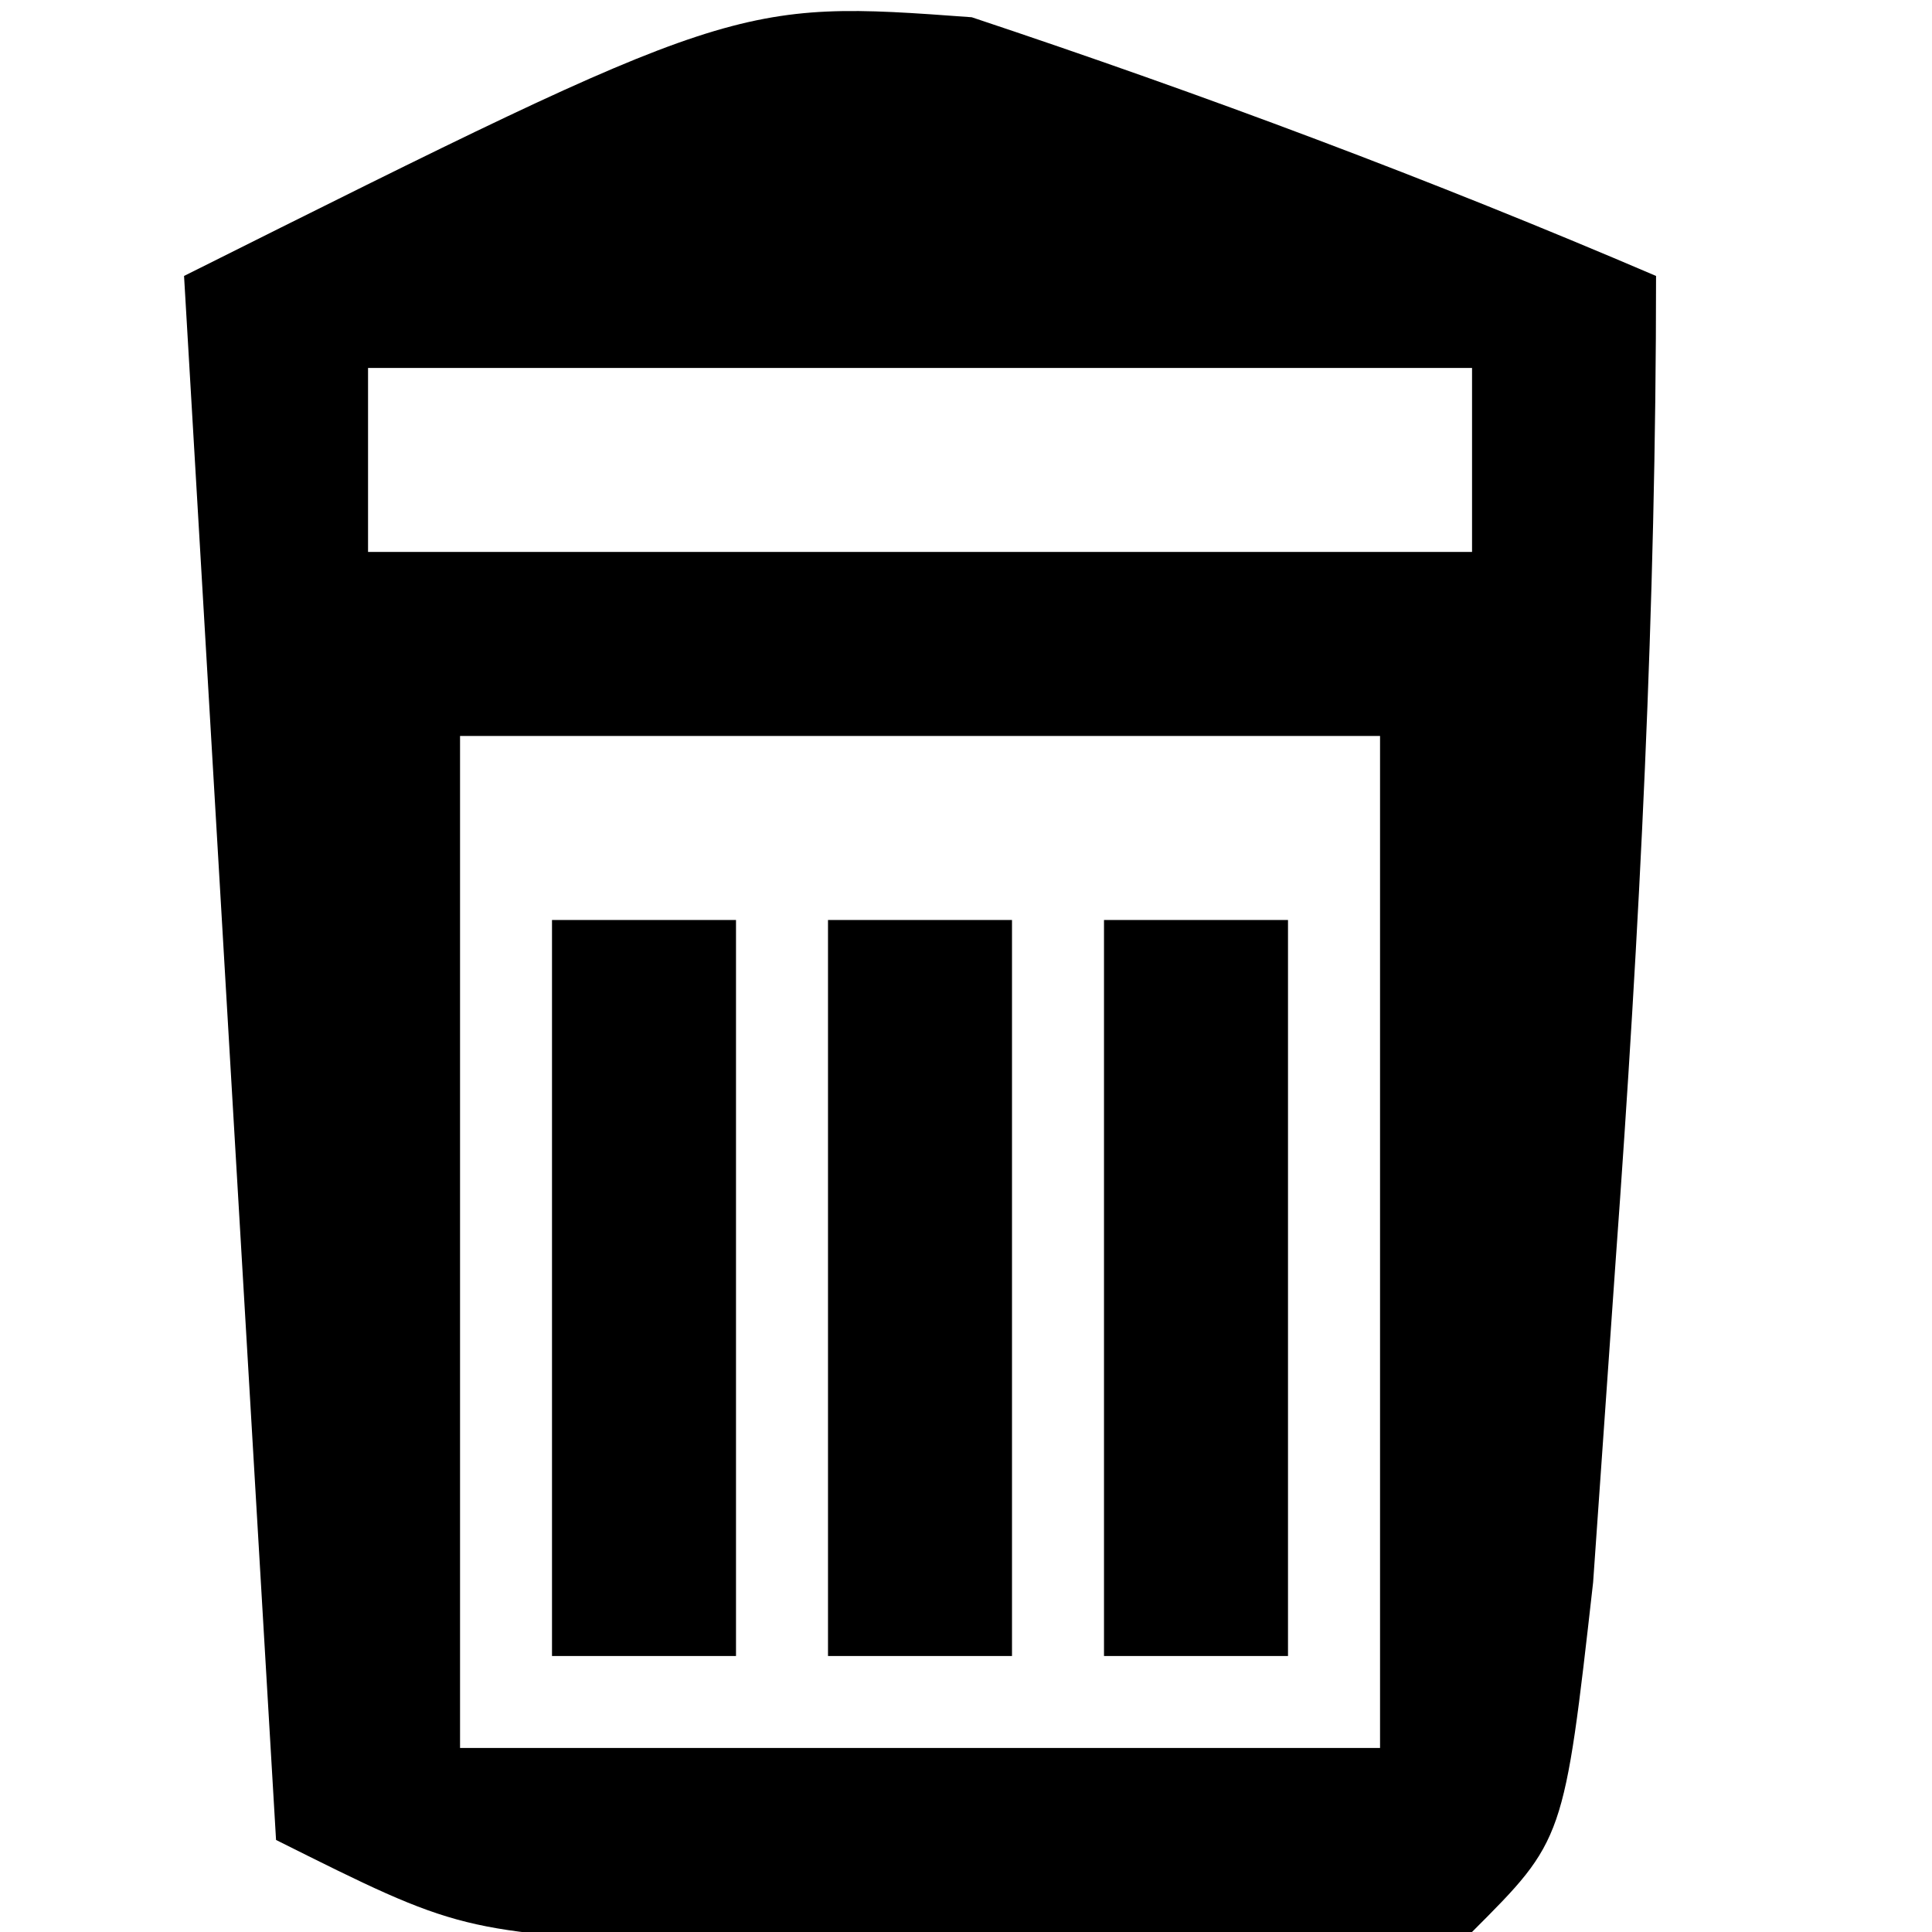
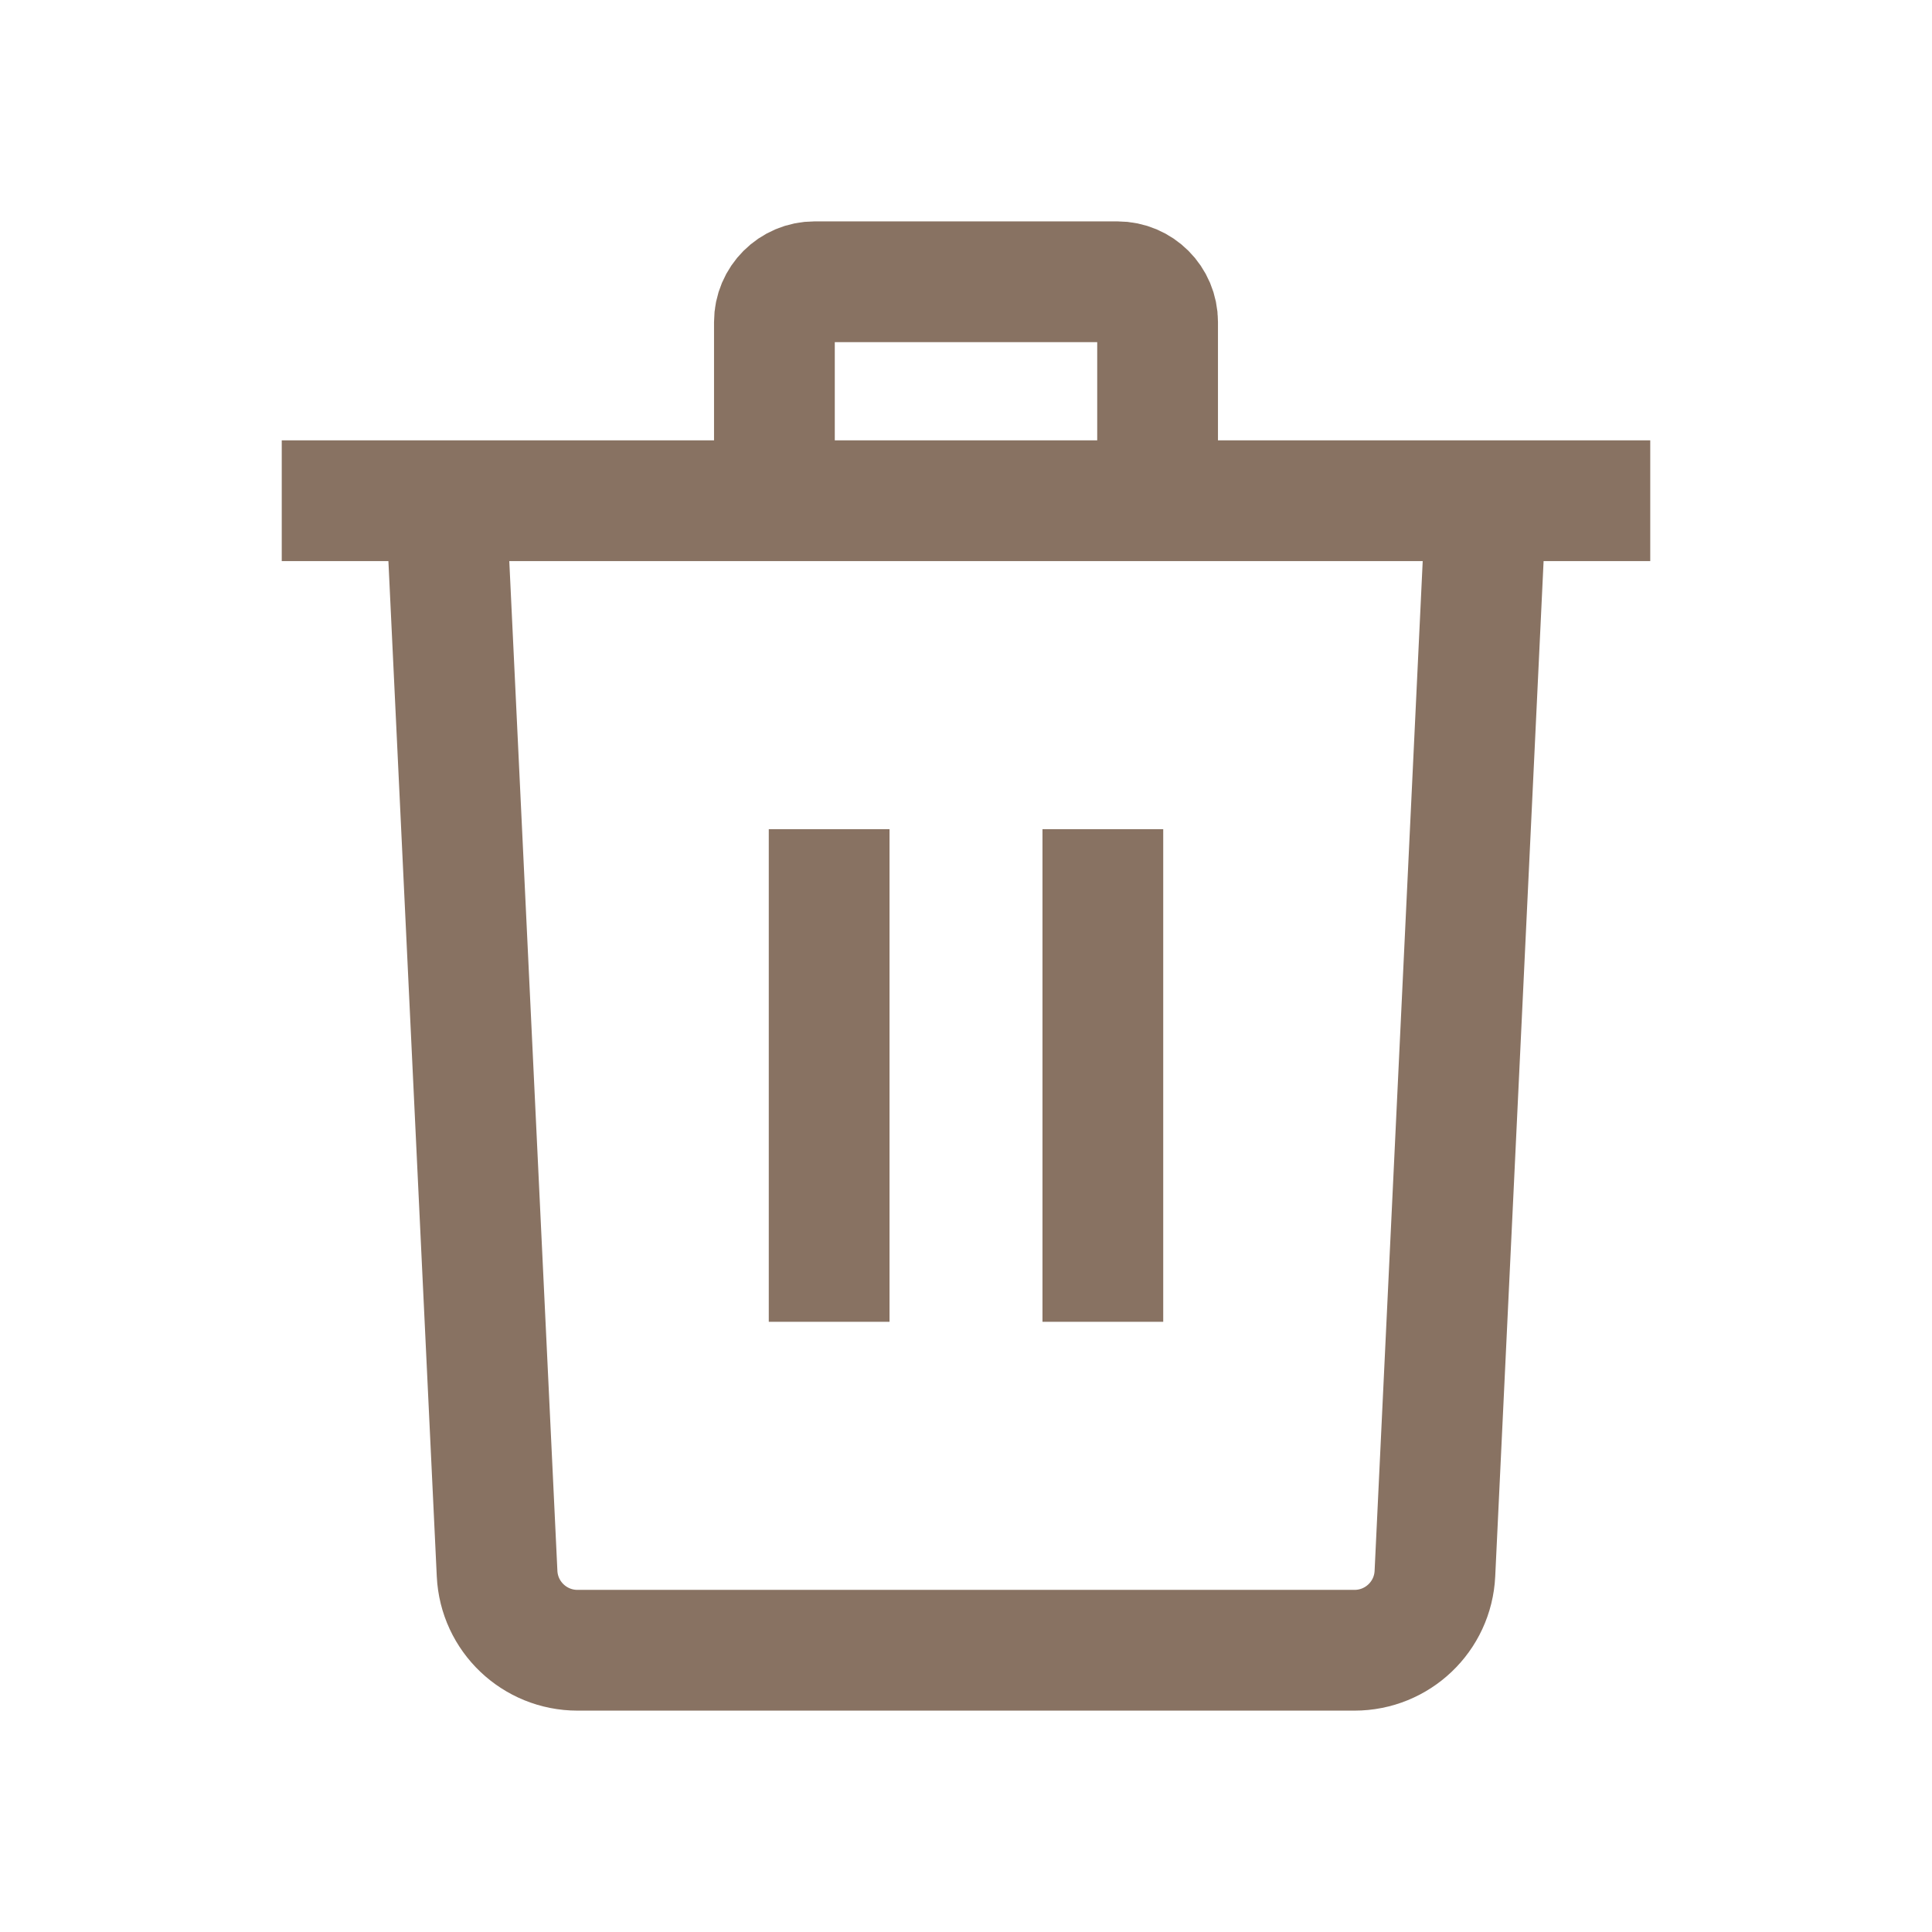
- <svg xmlns="http://www.w3.org/2000/svg" version="1.1" width="21" height="21" fill="currentColor">
-   <path d="M0 0 C2.527 0.842 4.989 1.763 7.438 2.812 C7.438 6.408 7.261 9.915 7 13.5 C6.919 14.659 6.838 15.818 6.754 17.012 C6.438 19.812 6.438 19.812 5.438 20.812 C3.627 20.911 1.813 20.942 0 20.938 C-1.483 20.941 -1.483 20.941 -2.996 20.945 C-5.562 20.812 -5.562 20.812 -7.562 19.812 C-7.893 14.203 -8.223 8.592 -8.562 2.812 C-2.562 -0.188 -2.562 -0.188 0 0 Z M-6.562 3.812 C-6.562 4.473 -6.562 5.133 -6.562 5.812 C-2.603 5.812 1.357 5.812 5.438 5.812 C5.438 5.152 5.438 4.492 5.438 3.812 C1.478 3.812 -2.482 3.812 -6.562 3.812 Z M-5.562 7.812 C-5.562 11.443 -5.562 15.072 -5.562 18.812 C-2.263 18.812 1.038 18.812 4.438 18.812 C4.438 15.182 4.438 11.553 4.438 7.812 C1.137 7.812 -2.163 7.812 -5.562 7.812 Z " transform="translate(10.5625,0.1875)" />
-   <path d="M0 0 C0.66 0 1.32 0 2 0 C2 2.64 2 5.28 2 8 C1.34 8 0.68 8 0 8 C0 5.36 0 2.72 0 0 Z " transform="translate(12,10)" />
-   <path d="M0 0 C0.66 0 1.32 0 2 0 C2 2.64 2 5.28 2 8 C1.34 8 0.68 8 0 8 C0 5.36 0 2.72 0 0 Z " transform="translate(9,10)" />
-   <path d="M0 0 C0.66 0 1.32 0 2 0 C2 2.64 2 5.28 2 8 C1.34 8 0.68 8 0 8 C0 5.36 0 2.72 0 0 Z " transform="translate(6,10)" />
+ <svg xmlns="http://www.w3.org/2000/svg" width="24" height="24" viewBox="0 0 24 24" fill="none">
+   <path d="M10.3 10.3V16.42" stroke="#887262" stroke-width="1.5" stroke-linejoin="round" />
+   <path d="M13.7 10.3V16.42" stroke="#887262" stroke-width="1.5" stroke-linejoin="round" />
+   <path d="M3.5 6.22H20.5" stroke="#887262" stroke-width="1.5" stroke-linejoin="round" />
+   <path d="M5.54 6.22L6.175 19.548C6.2 20.081 6.64 20.5 7.174 20.5H16.826C17.36 20.5 17.8 20.081 17.825 19.548L18.46 6.22M9.62 6V4C9.62 3.724 9.844 3.5 10.12 3.5H13.88C14.156 3.5 14.38 3.724 14.38 4V6" stroke="#887262" stroke-width="1.5" stroke-linejoin="round" />
</svg>
